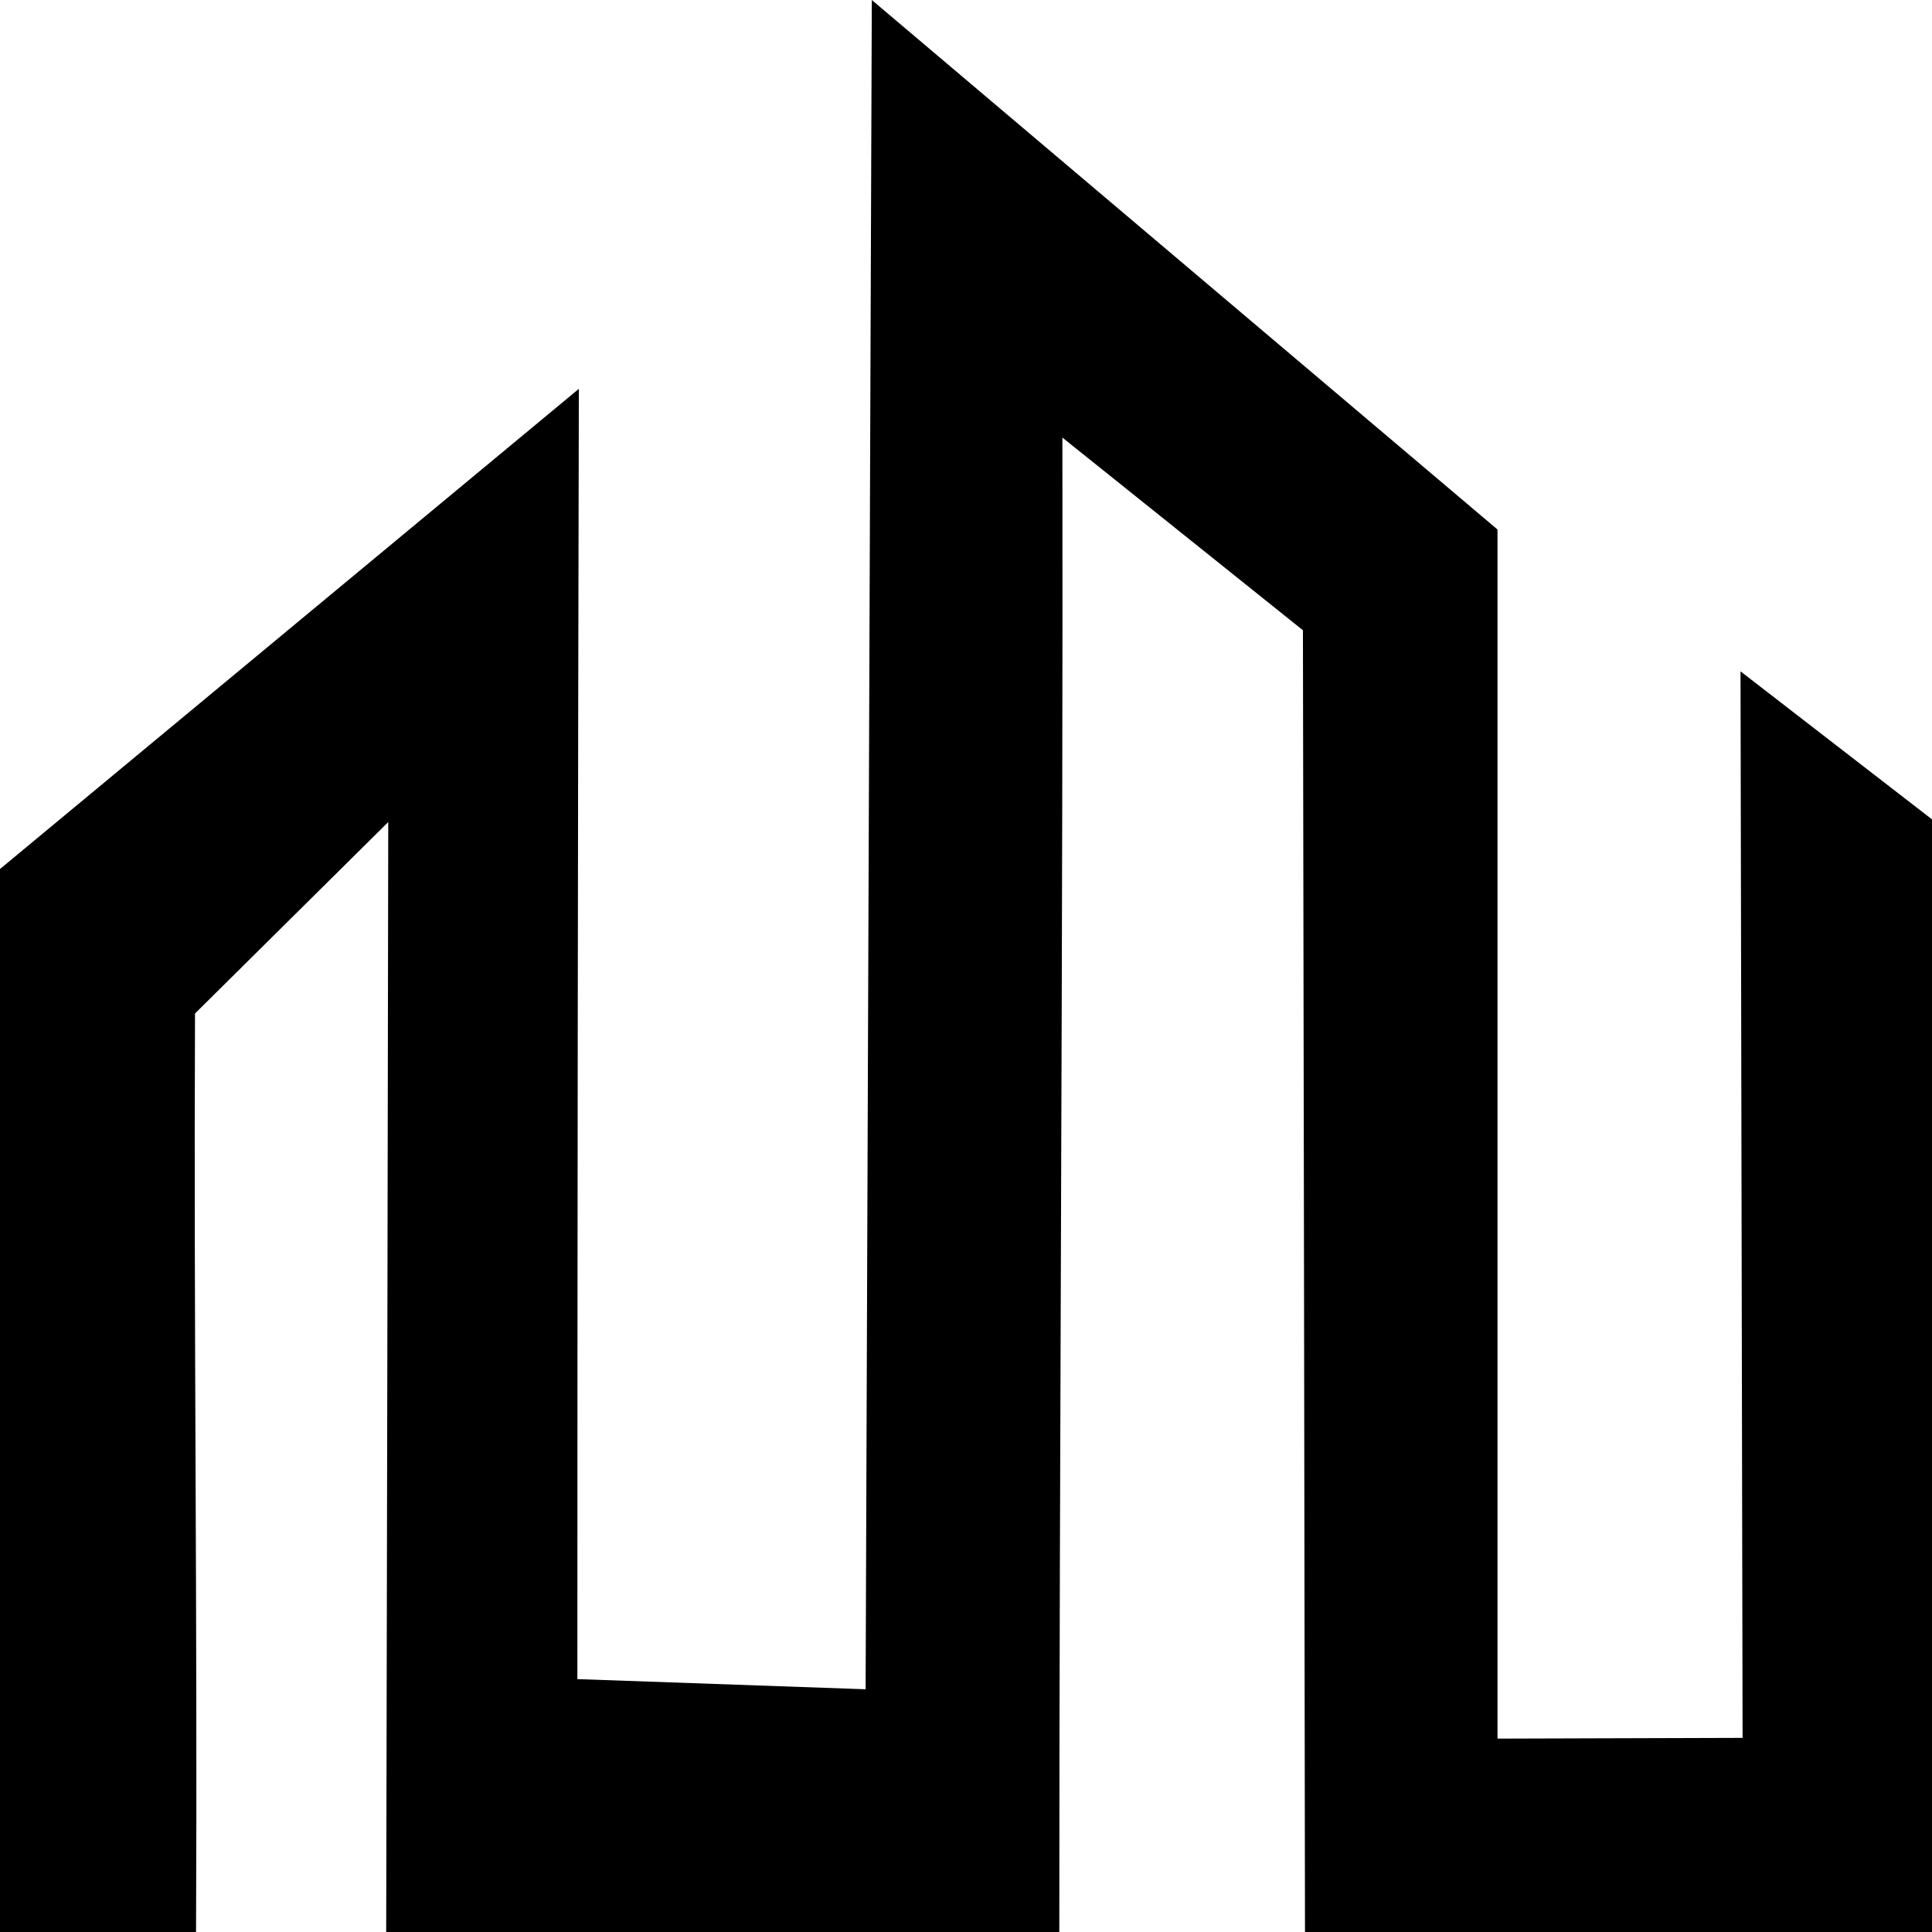
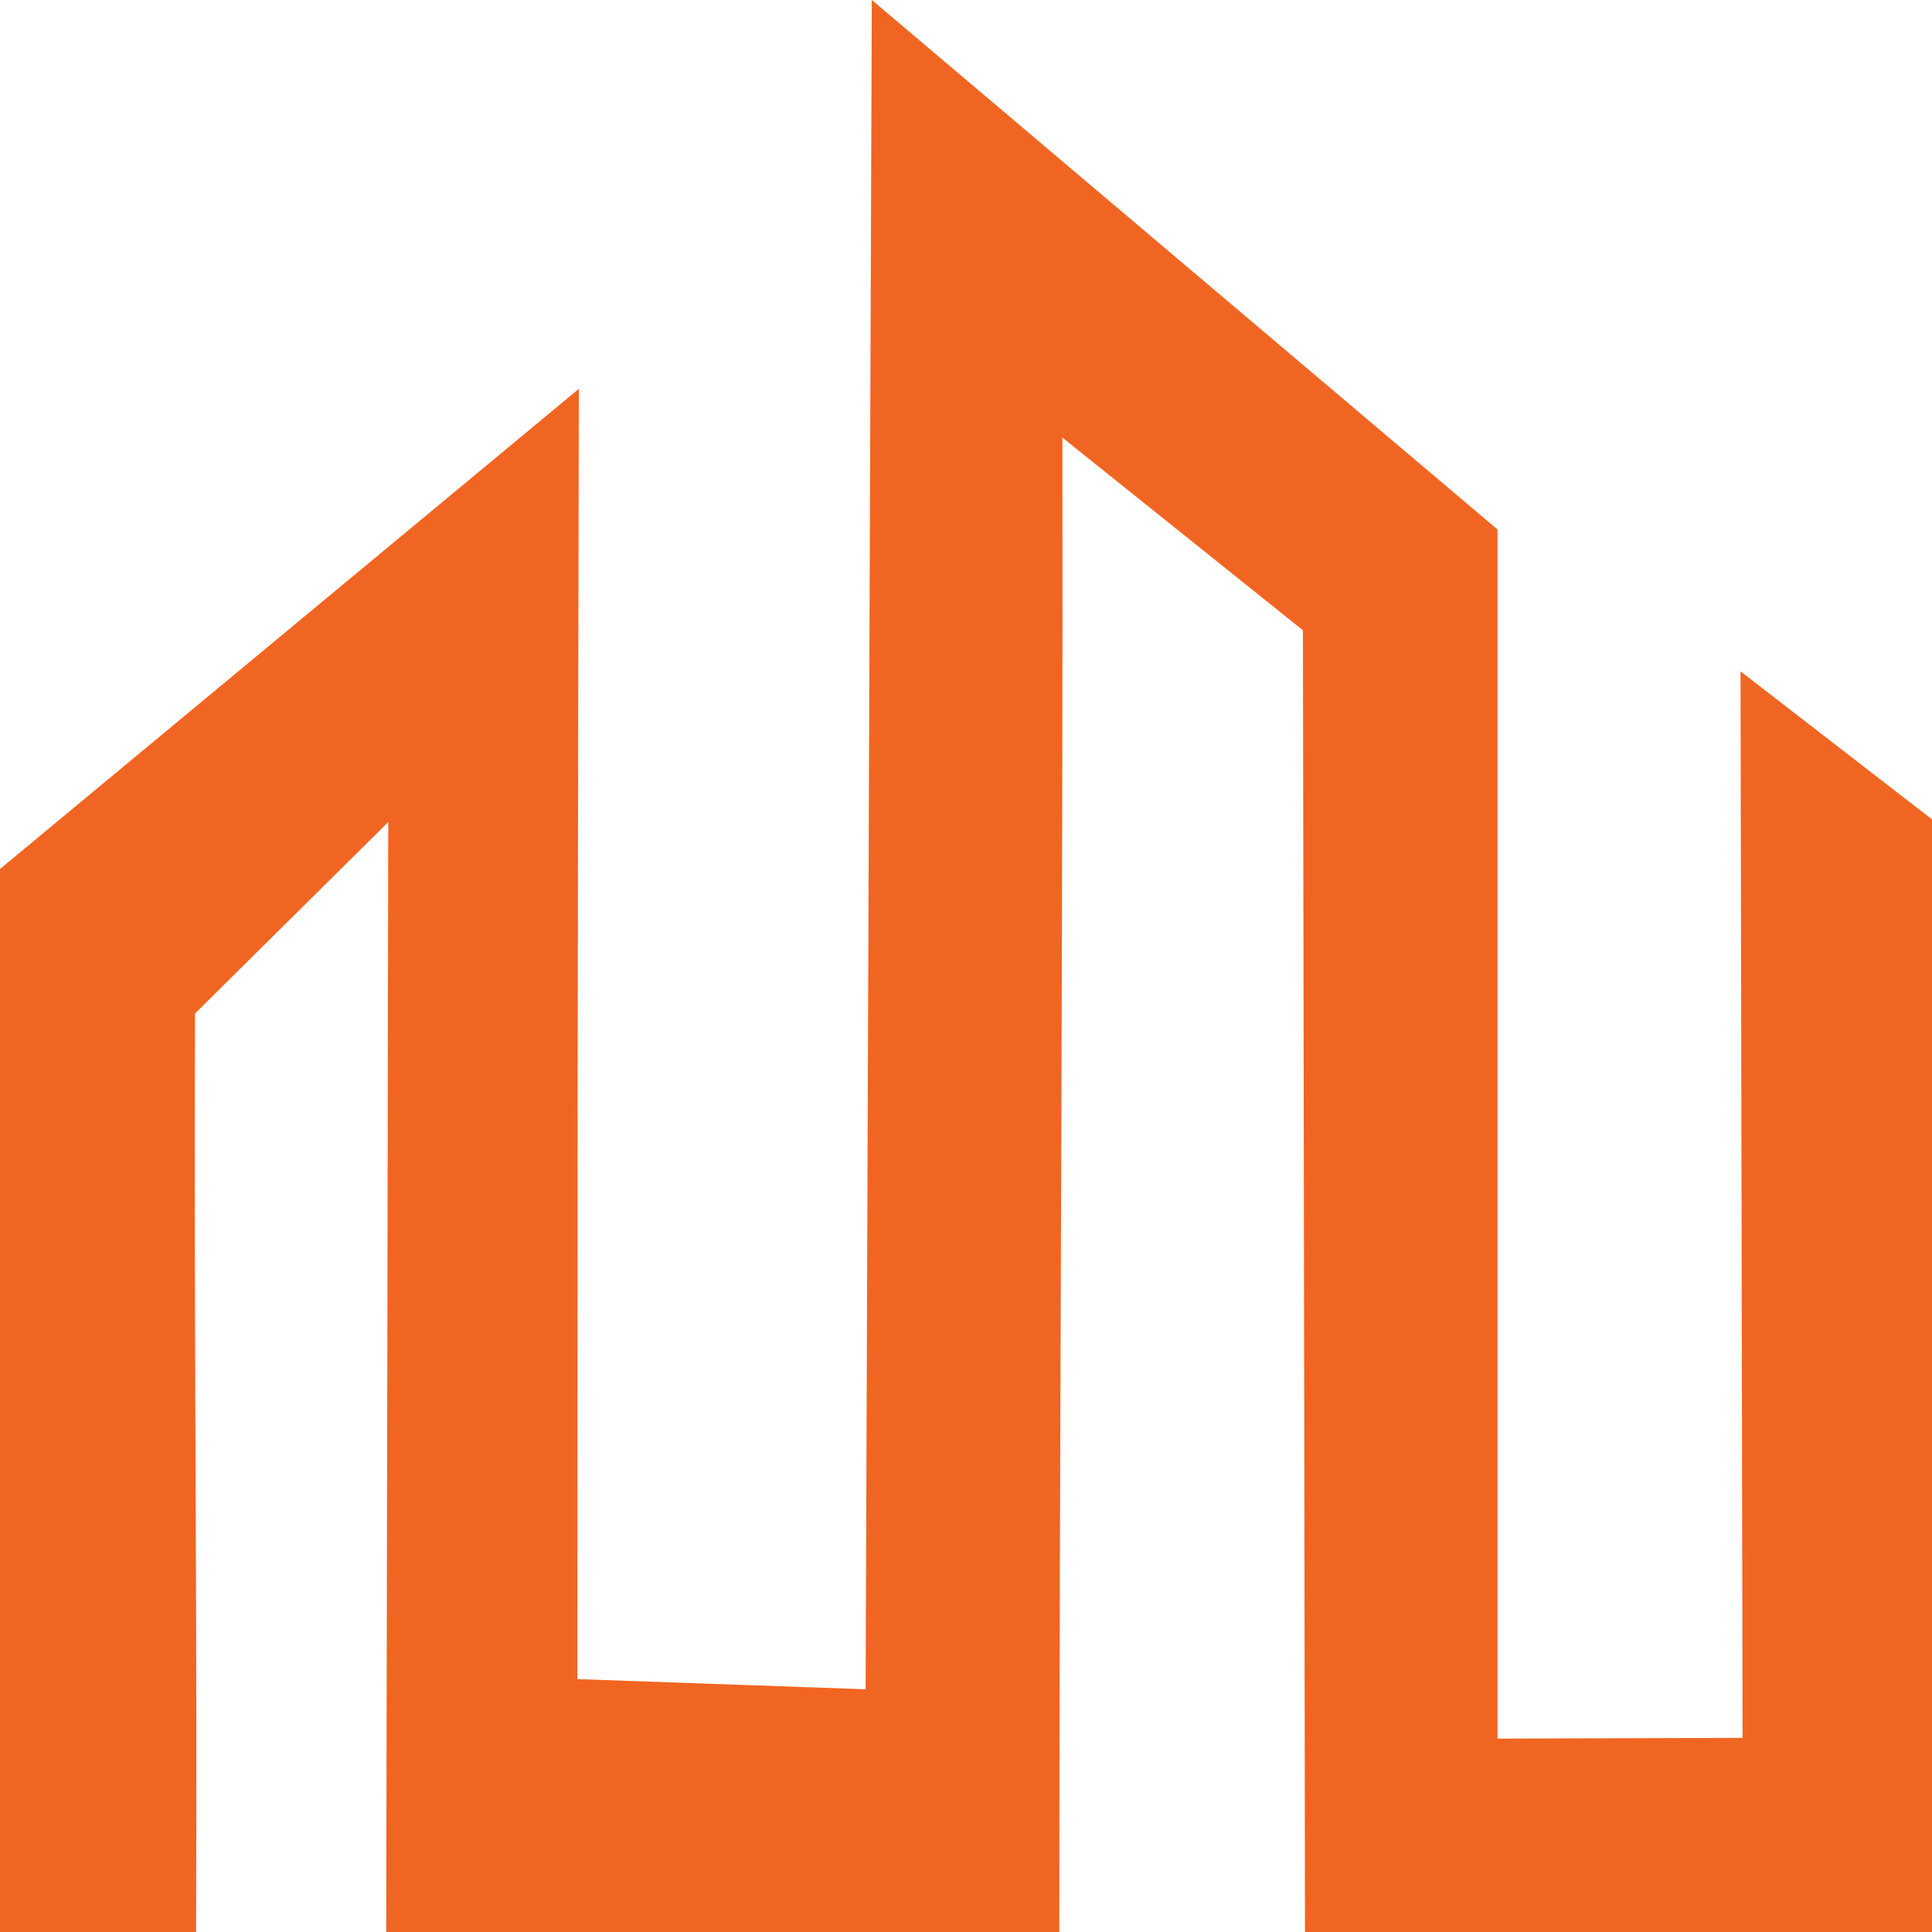
<svg xmlns="http://www.w3.org/2000/svg" viewBox="0 0 131.17 131.17">
  <defs>
    <style>.cls-1{fill:#f16522;}</style>
  </defs>
  <g id="Layer_2" data-name="Layer 2">
    <g id="Layer_1-2" data-name="Layer 1">
-       <path className="cls-1" d="M0,131.17H13.31c.1-20.9-.16-41.46-.07-62.36l13.12-13q-.06,37.7-.14,75.4h45.7c0-33.83.26-67.67.21-101.5L88.46,42.79q.08,44.19.14,88.38h42.57V55.63l-13-10.05.14,72.41-16.64.05,0-82.09L59.19,0l-.42,114.69L39.2,114q0-43.8.1-87.6L0,59Z" />
+       <path class="cls-1" d="M0,131.17H13.31c.1-20.9-.16-41.46-.07-62.36l13.12-13q-.06,37.7-.14,75.4h45.7c0-33.83.26-67.67.21-101.5L88.46,42.79q.08,44.19.14,88.38h42.57V55.63l-13-10.05.14,72.41-16.64.05,0-82.09L59.19,0l-.42,114.69L39.2,114q0-43.8.1-87.6L0,59Z" />
    </g>
  </g>
</svg>
